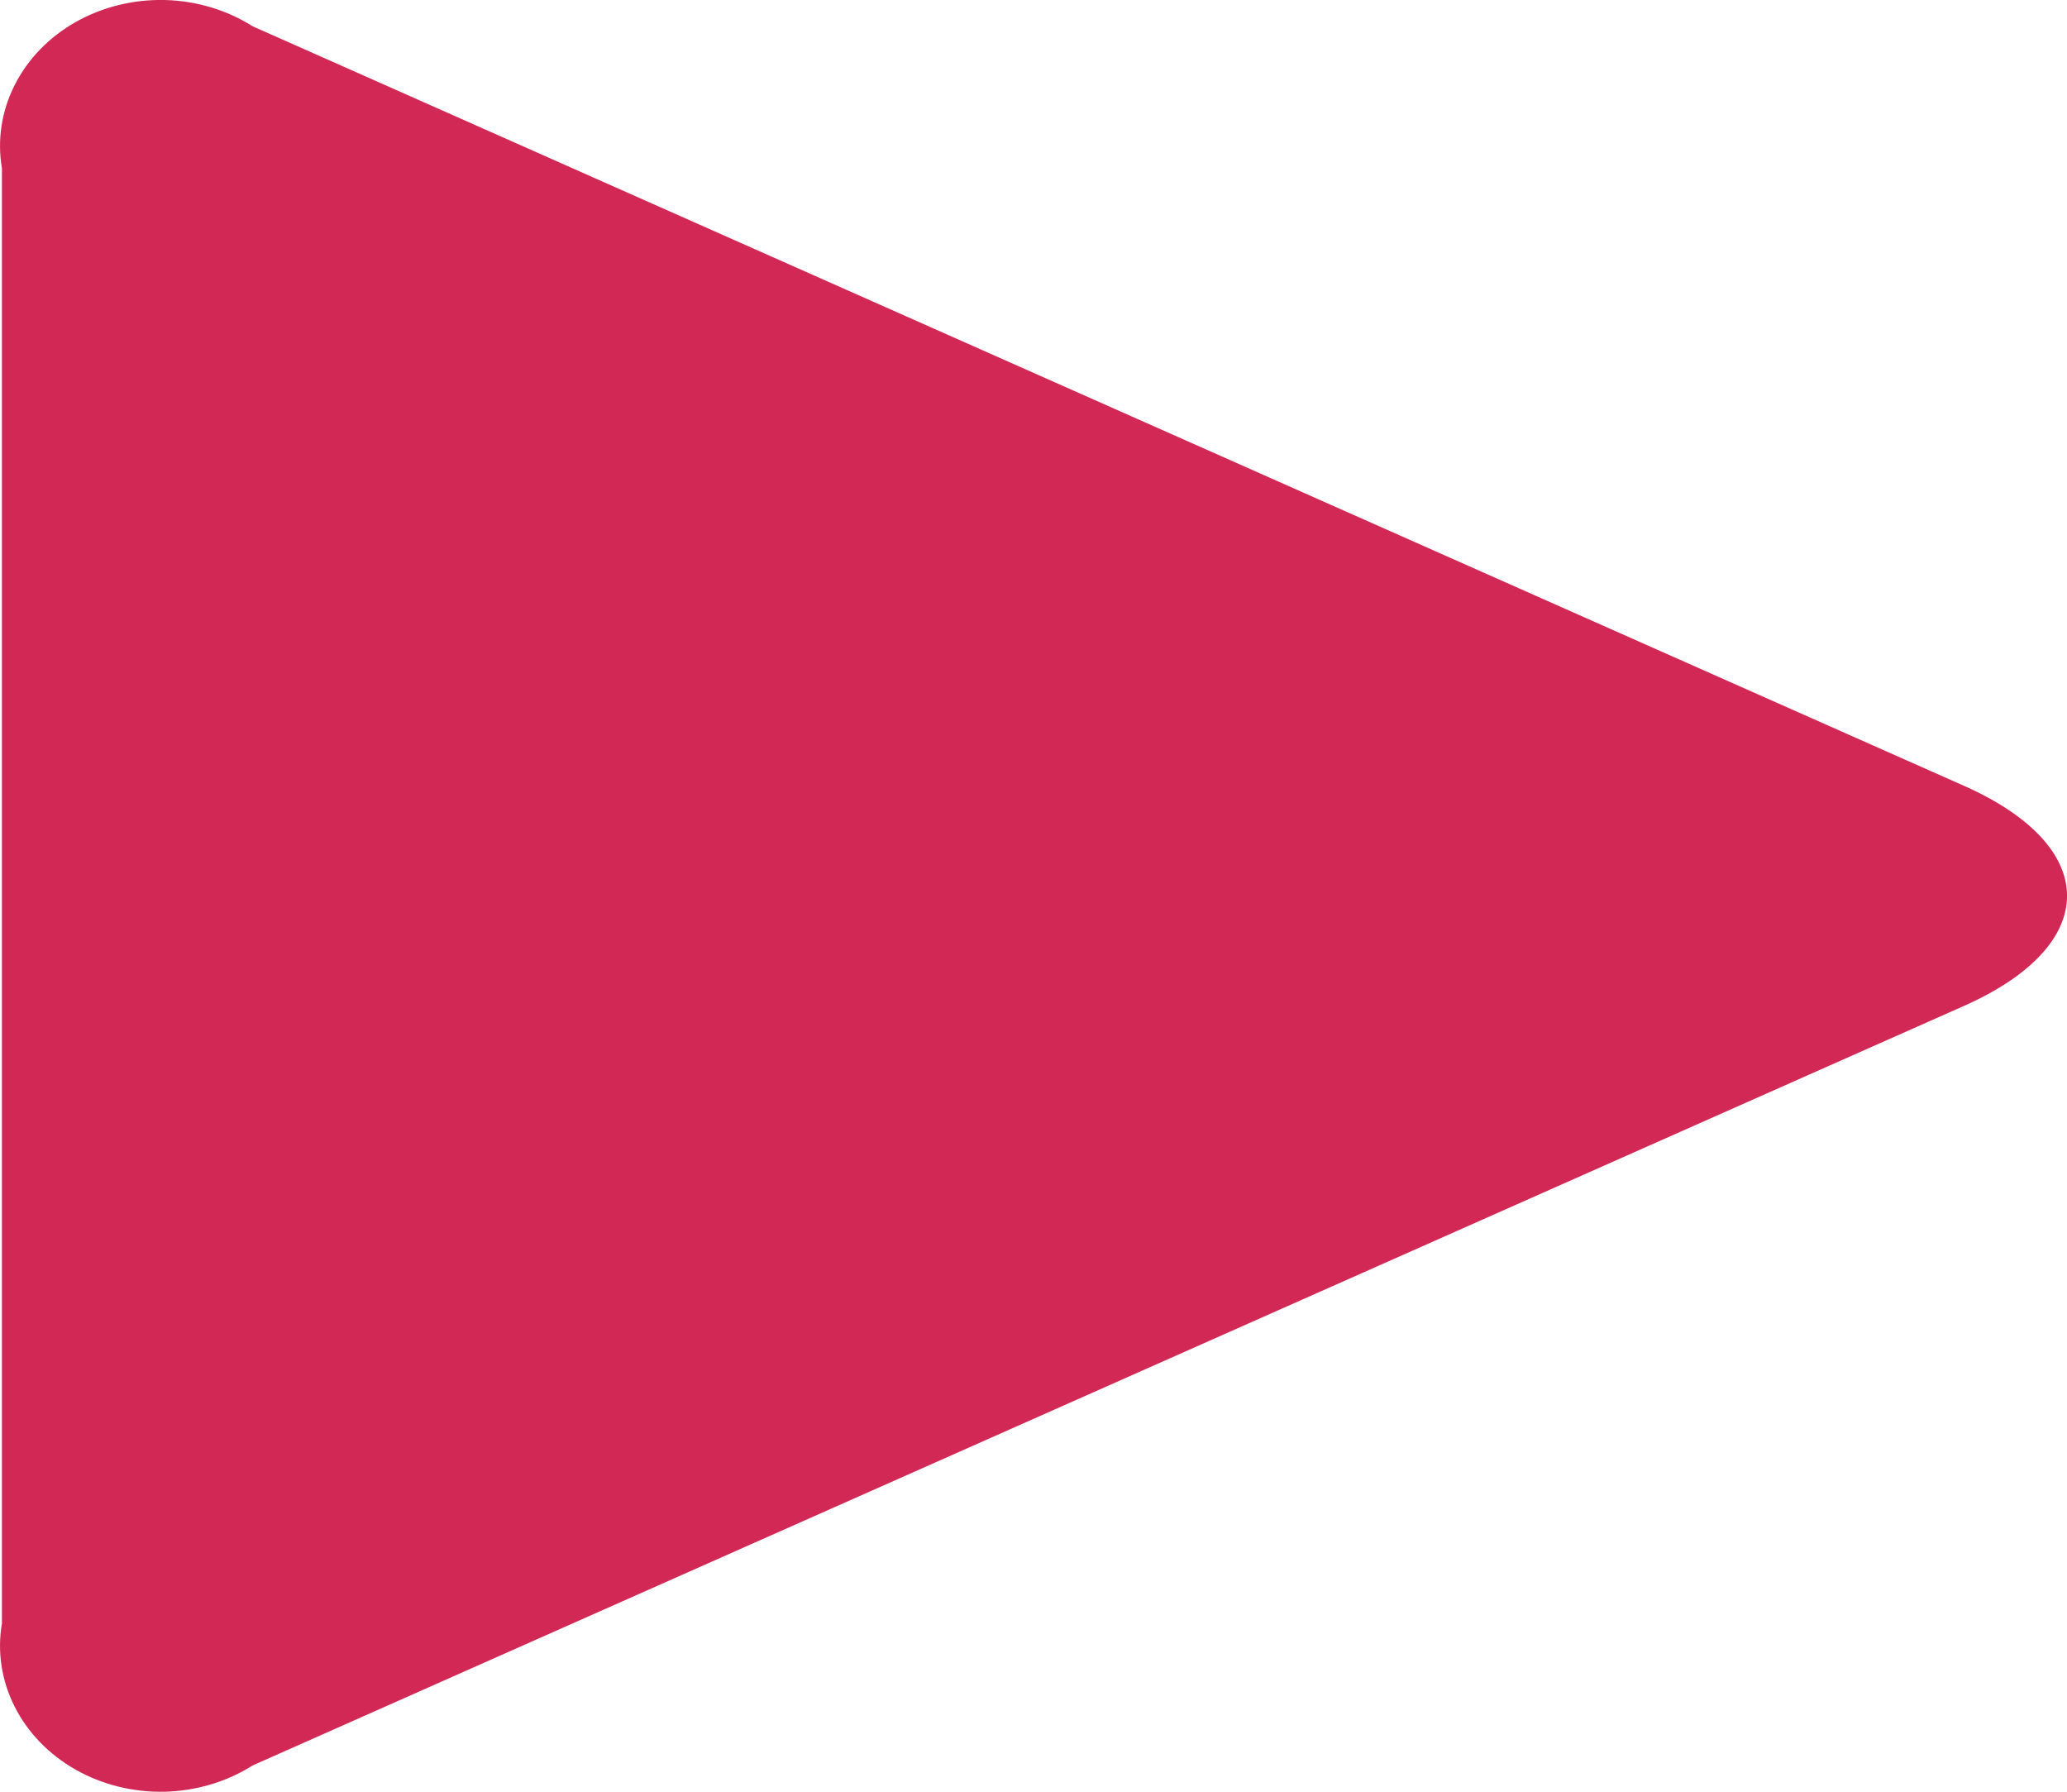
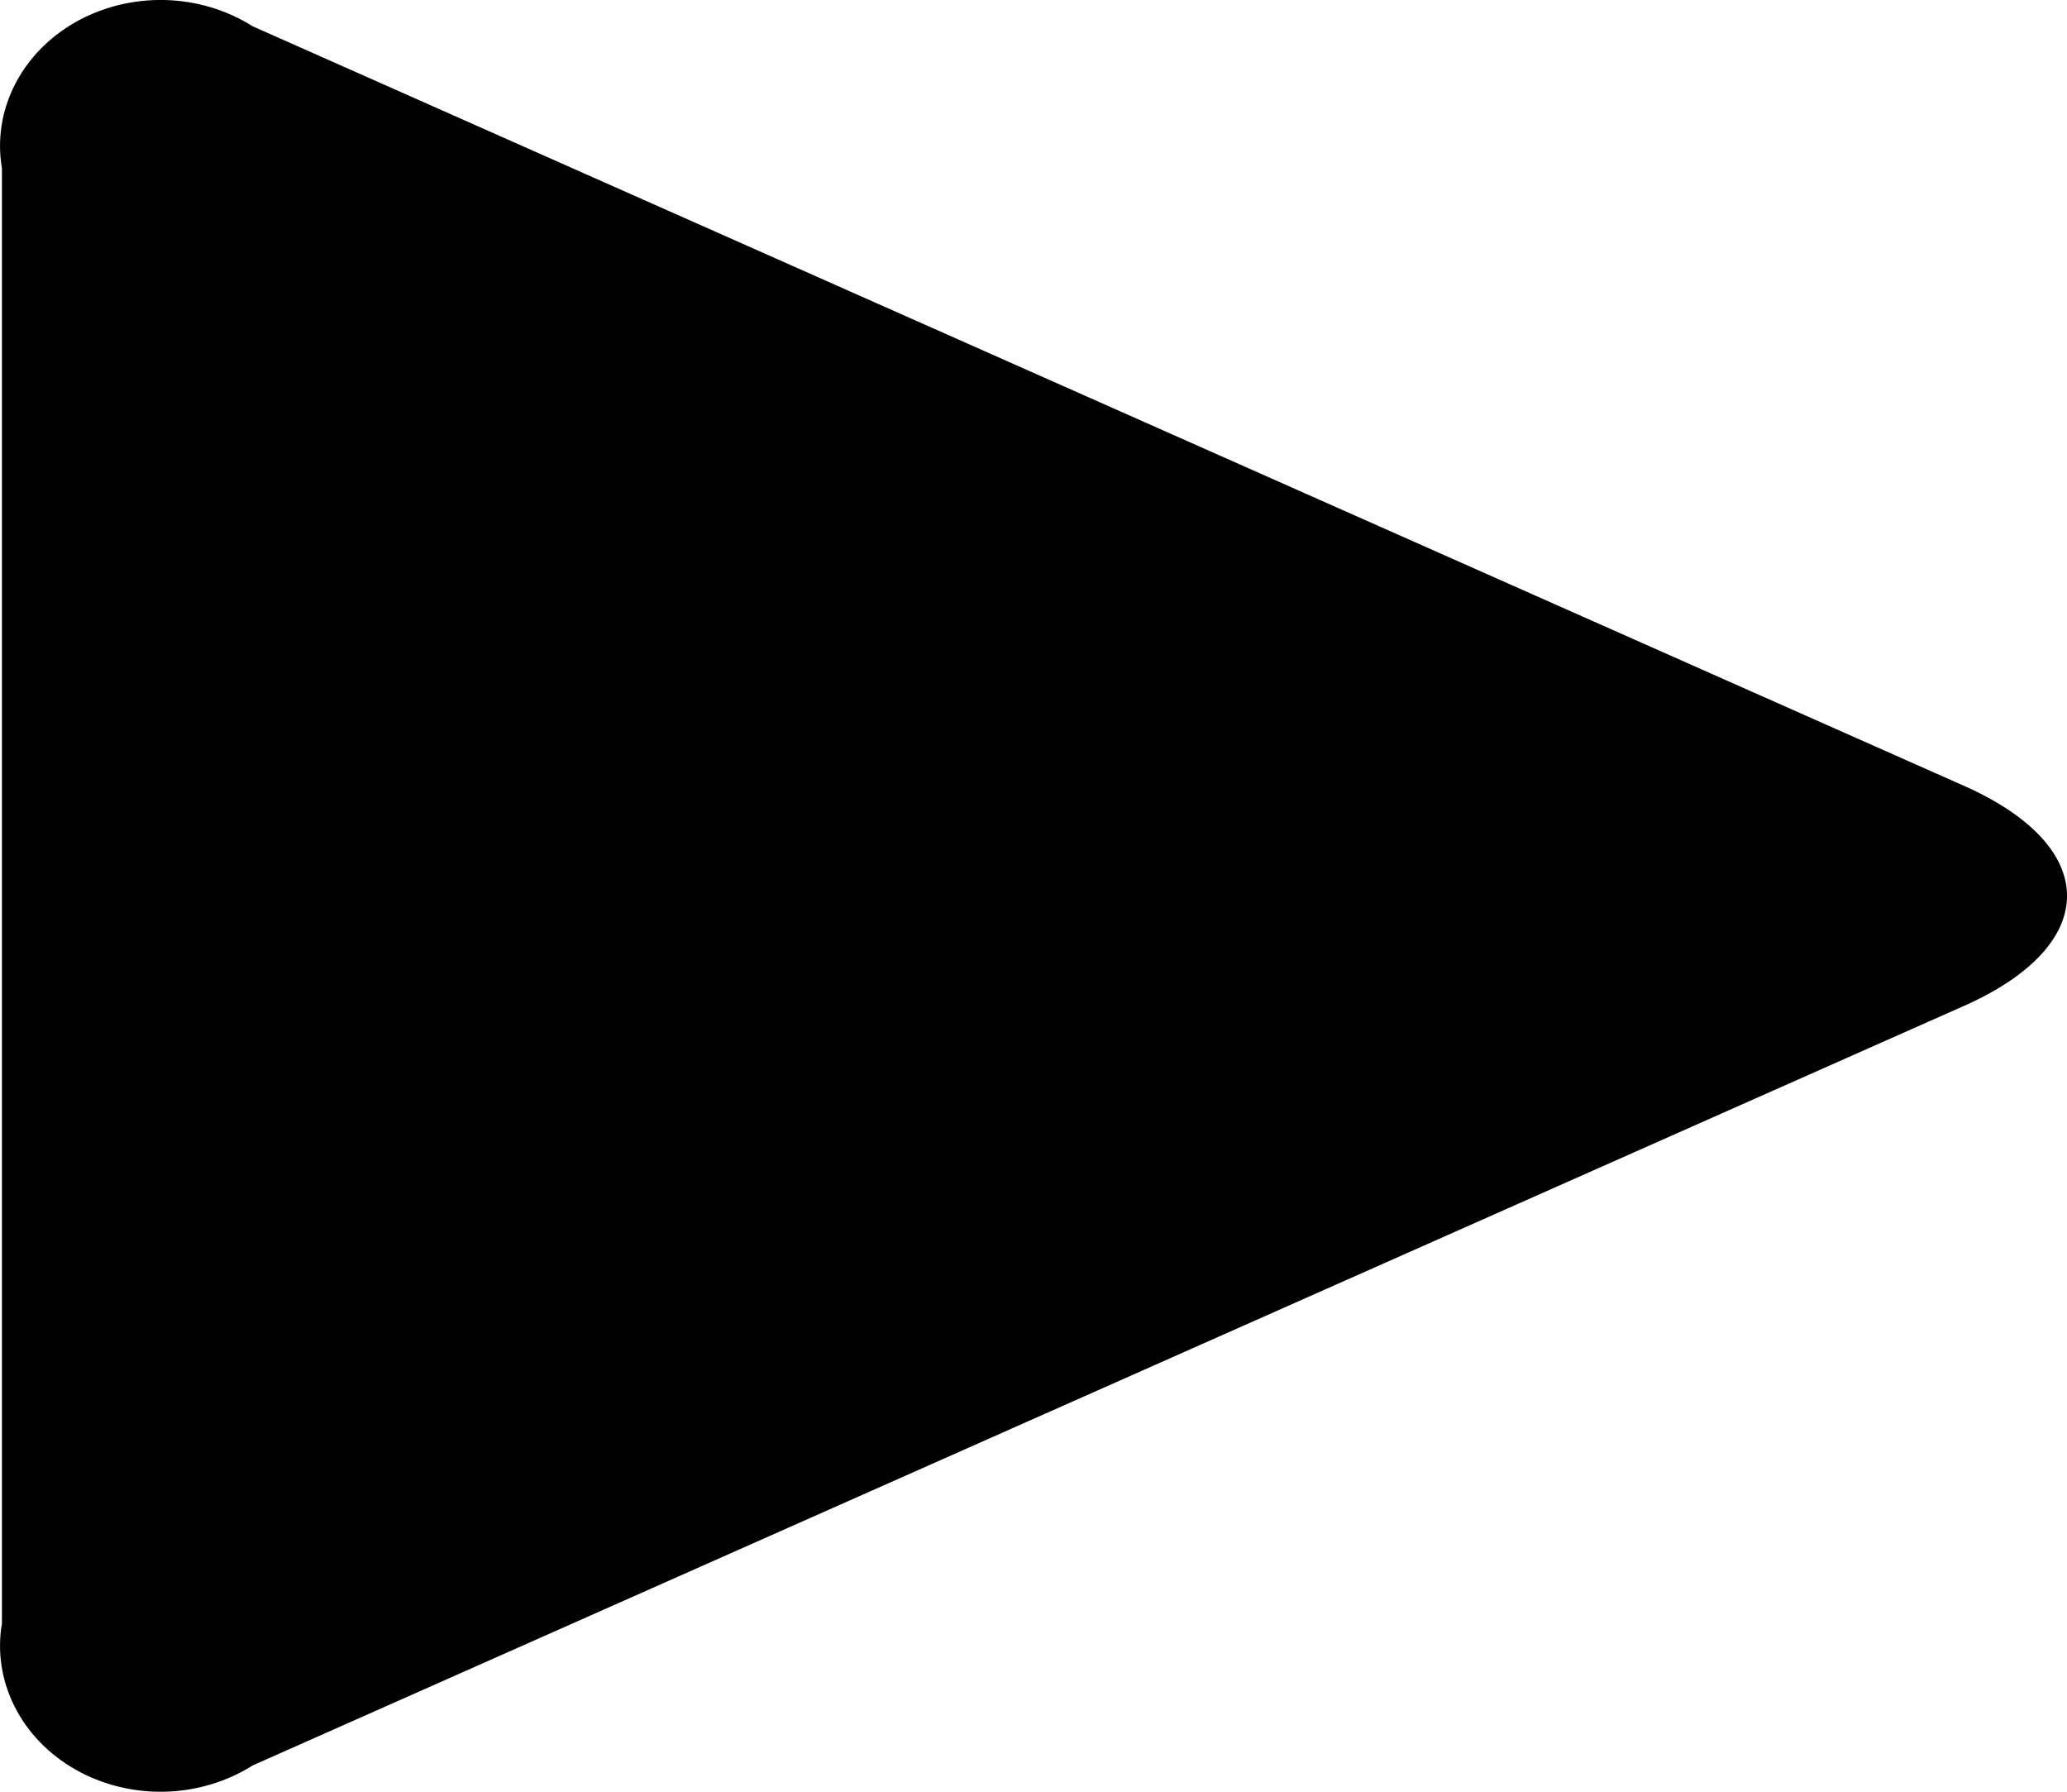
- <svg xmlns="http://www.w3.org/2000/svg" width="15" height="13" viewBox="0 0 15 13" fill="none">
-   <path d="M1.834 12.809C1.646 12.928 1.425 12.994 1.196 13C0.968 13.005 0.743 12.95 0.549 12.84C0.355 12.73 0.201 12.571 0.106 12.382C0.011 12.194 -0.021 11.984 0.014 11.779V1.221C-0.021 1.016 0.011 0.806 0.106 0.618C0.201 0.429 0.355 0.27 0.549 0.16C0.743 0.05 0.968 -0.005 1.196 0C1.425 0.006 1.646 0.072 1.834 0.191L14.233 5.693C15.256 6.138 15.256 6.862 14.233 7.307L1.834 12.809Z" fill="#D22856" />
+ <svg xmlns="http://www.w3.org/2000/svg" width="15" height="13" viewBox="0 0 15 13">
+   <path d="M1.834 12.809C1.646 12.928 1.425 12.994 1.196 13C0.968 13.005 0.743 12.95 0.549 12.84C0.355 12.73 0.201 12.571 0.106 12.382C0.011 12.194 -0.021 11.984 0.014 11.779V1.221C-0.021 1.016 0.011 0.806 0.106 0.618C0.201 0.429 0.355 0.27 0.549 0.16C0.743 0.05 0.968 -0.005 1.196 0C1.425 0.006 1.646 0.072 1.834 0.191L14.233 5.693C15.256 6.138 15.256 6.862 14.233 7.307L1.834 12.809Z" />
</svg>
